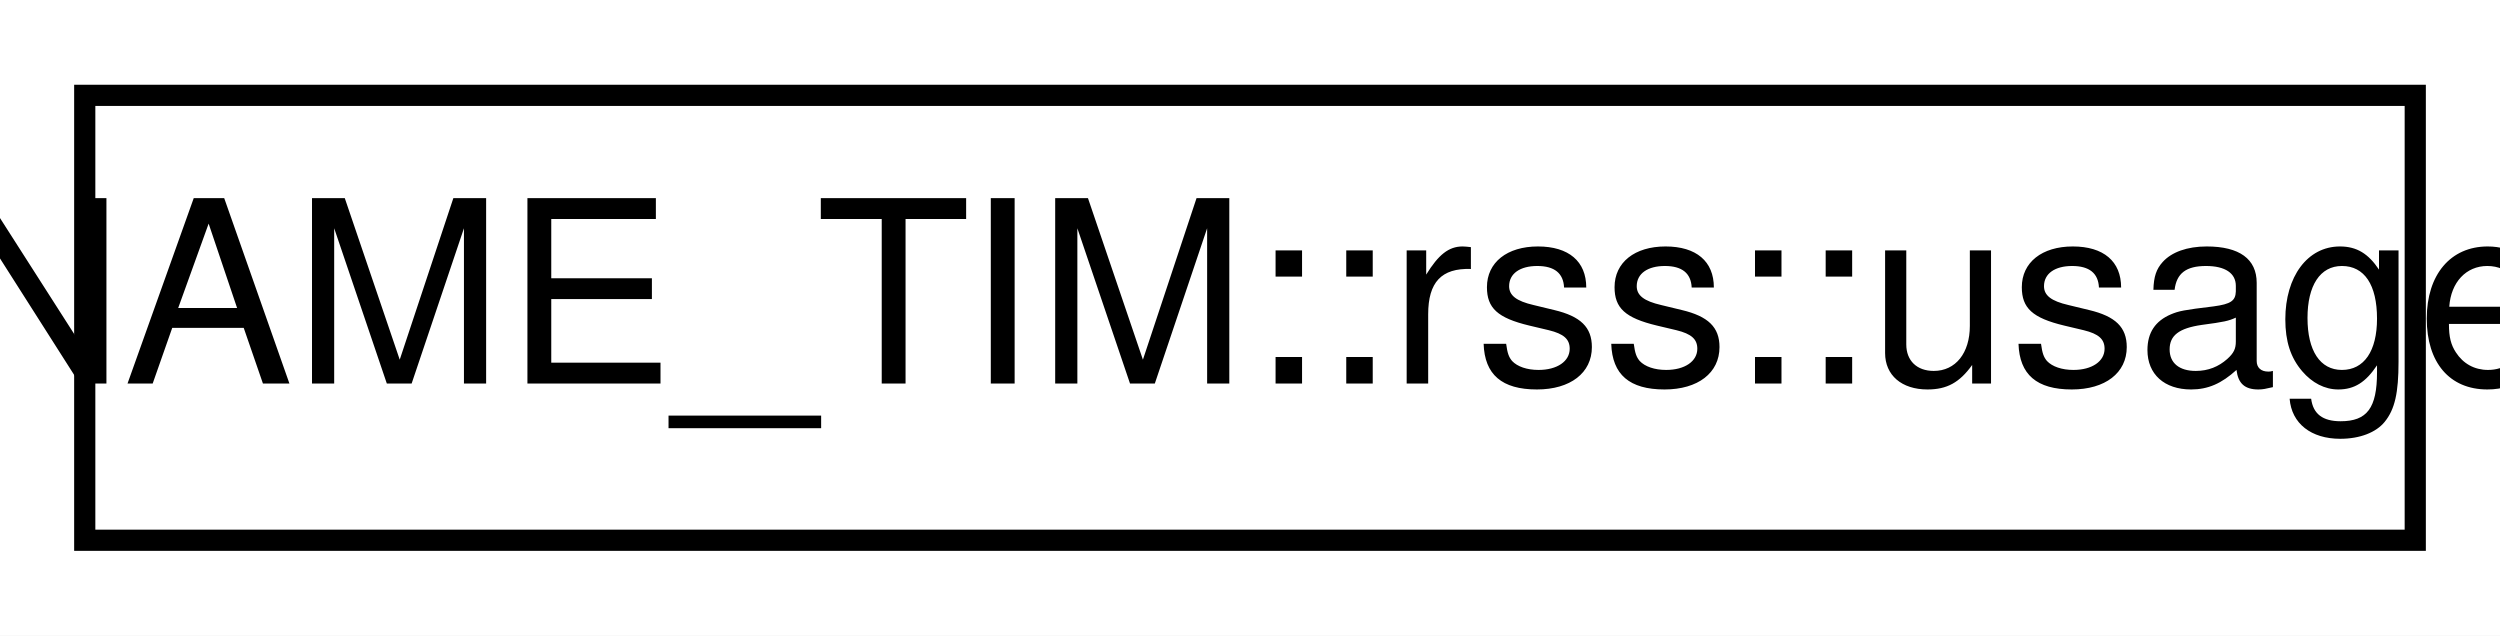
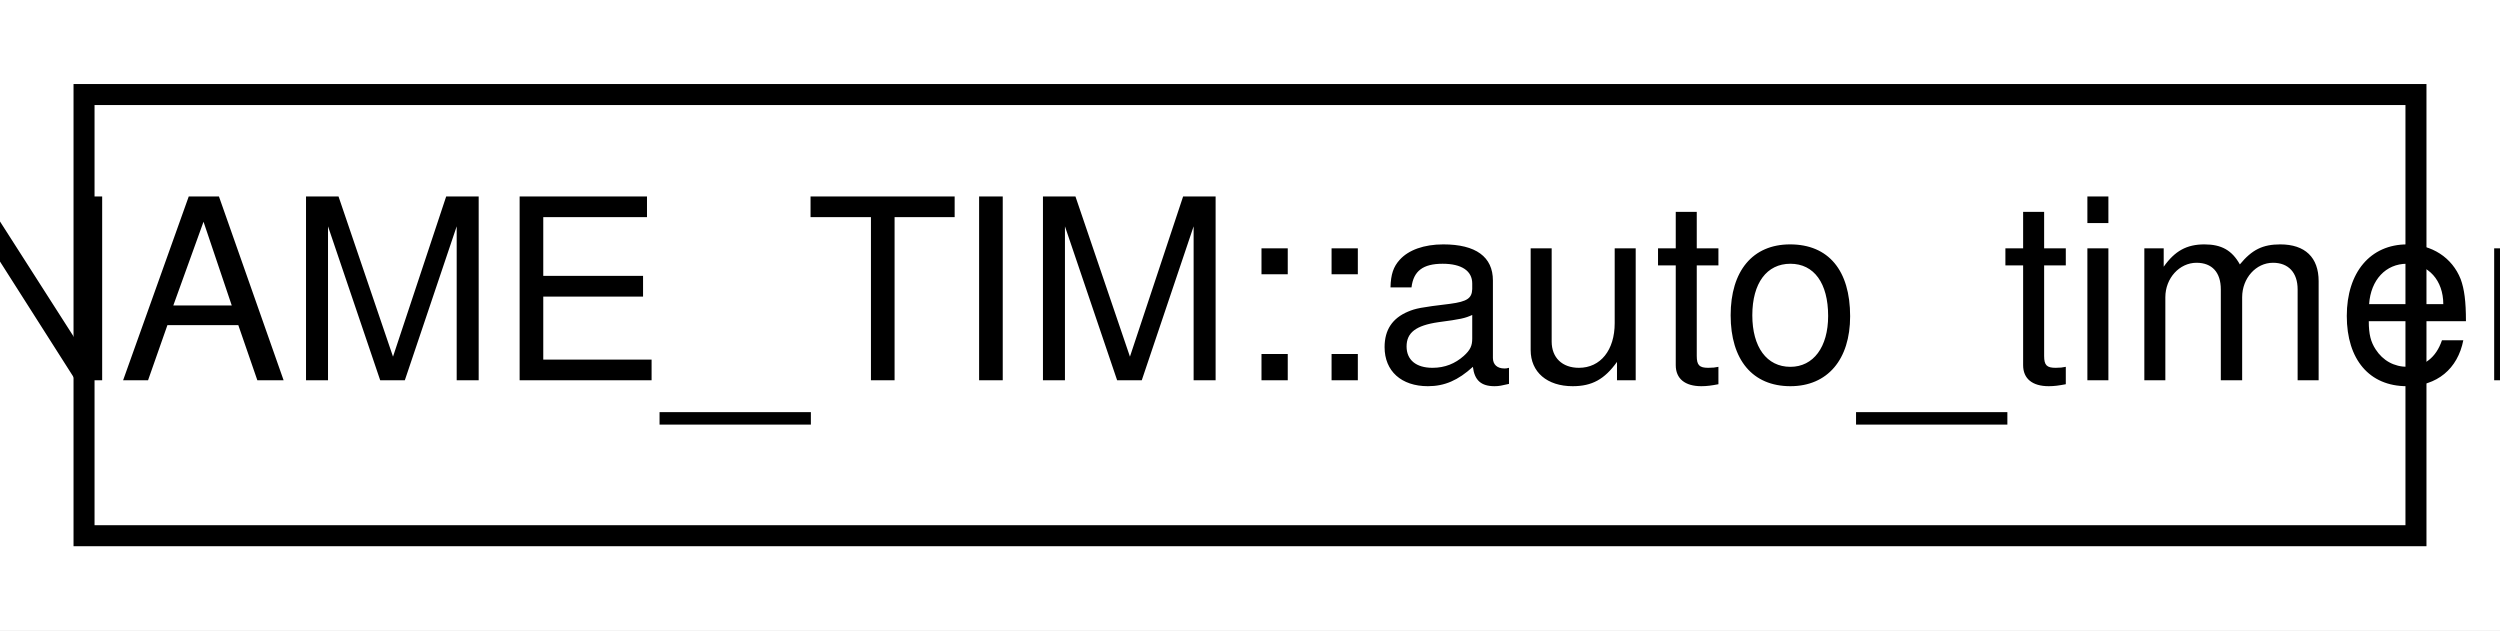
- <svg xmlns="http://www.w3.org/2000/svg" xmlns:xlink="http://www.w3.org/1999/xlink" width="118pt" height="30pt" viewBox="0.00 0.00 118.00 30.00">
+ <svg xmlns="http://www.w3.org/2000/svg" xmlns:xlink="http://www.w3.org/1999/xlink" width="119pt" height="30pt" viewBox="0.00 0.00 119.00 30.00">
  <g id="graph0" class="graph" transform="scale(1 1) rotate(0) translate(4 26)">
-     <polygon fill="#ffffff" stroke="transparent" points="-4,4 -4,-26 114,-26 114,4 -4,4" />
+     <polygon fill="#ffffff" stroke="transparent" points="-4,4 -4,-26 115,-26 115,4 -4,4" />
    <g id="node1" class="node">
      <g id="a_node1">
-         <a xlink:href="df/d64/struct_n_a_m_e___t_i_m_1_1rss_1_1usage.html" target="_top" xlink:title="NAME_TIM::rss::usage">
-           <polygon fill="#ffffff" stroke="#000000" points="0,-.5 0,-21.5 110,-21.5 110,-.5 0,-.5" />
-           <text text-anchor="middle" x="55" y="-7.9" font-family="Helvetica,sans-Serif" font-size="12.00" fill="#000000">NAME_TIM::rss::usage</text>
+         <a xlink:href="dc/dae/class_n_a_m_e___t_i_m_1_1auto__timer.html" target="_top" xlink:title="NAME_TIM::auto_timer">
+           <polygon fill="#ffffff" stroke="#000000" points="0,-.5 0,-21.5 111,-21.5 111,-.5 0,-.5" />
+           <text text-anchor="middle" x="55.5" y="-7.9" font-family="Helvetica,sans-Serif" font-size="12.00" fill="#000000">NAME_TIM::auto_timer</text>
        </a>
      </g>
    </g>
  </g>
</svg>
